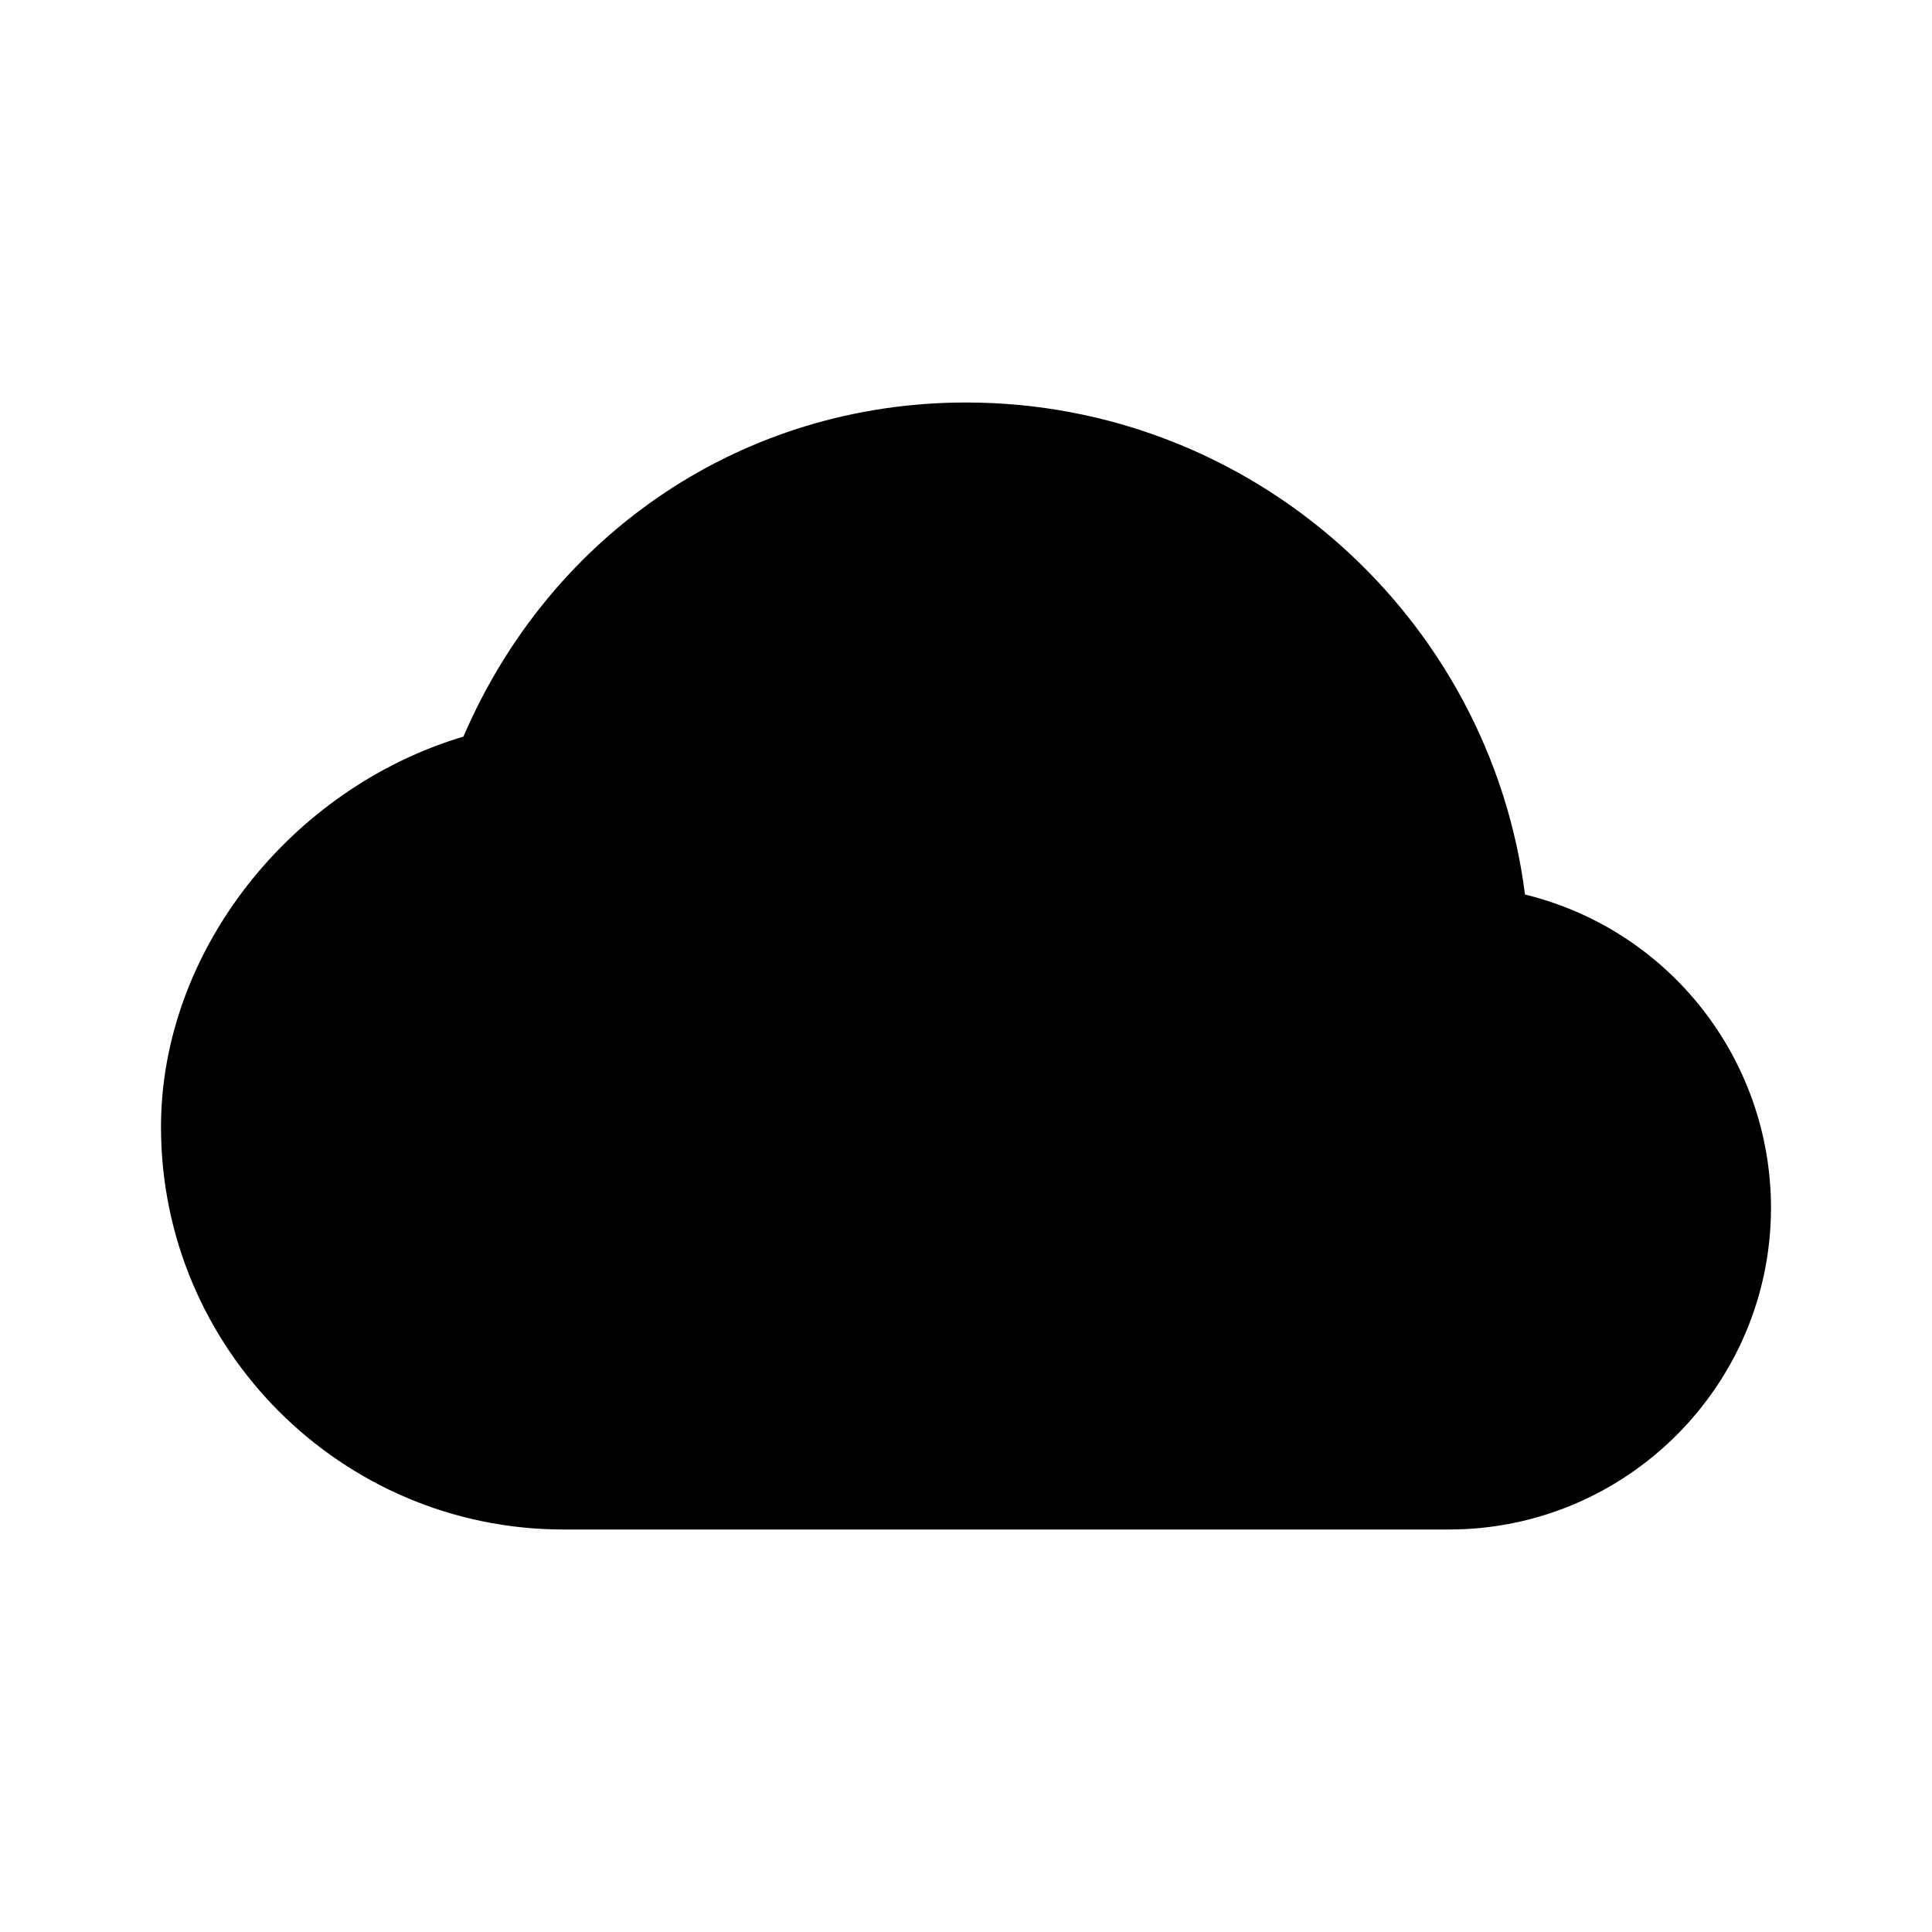
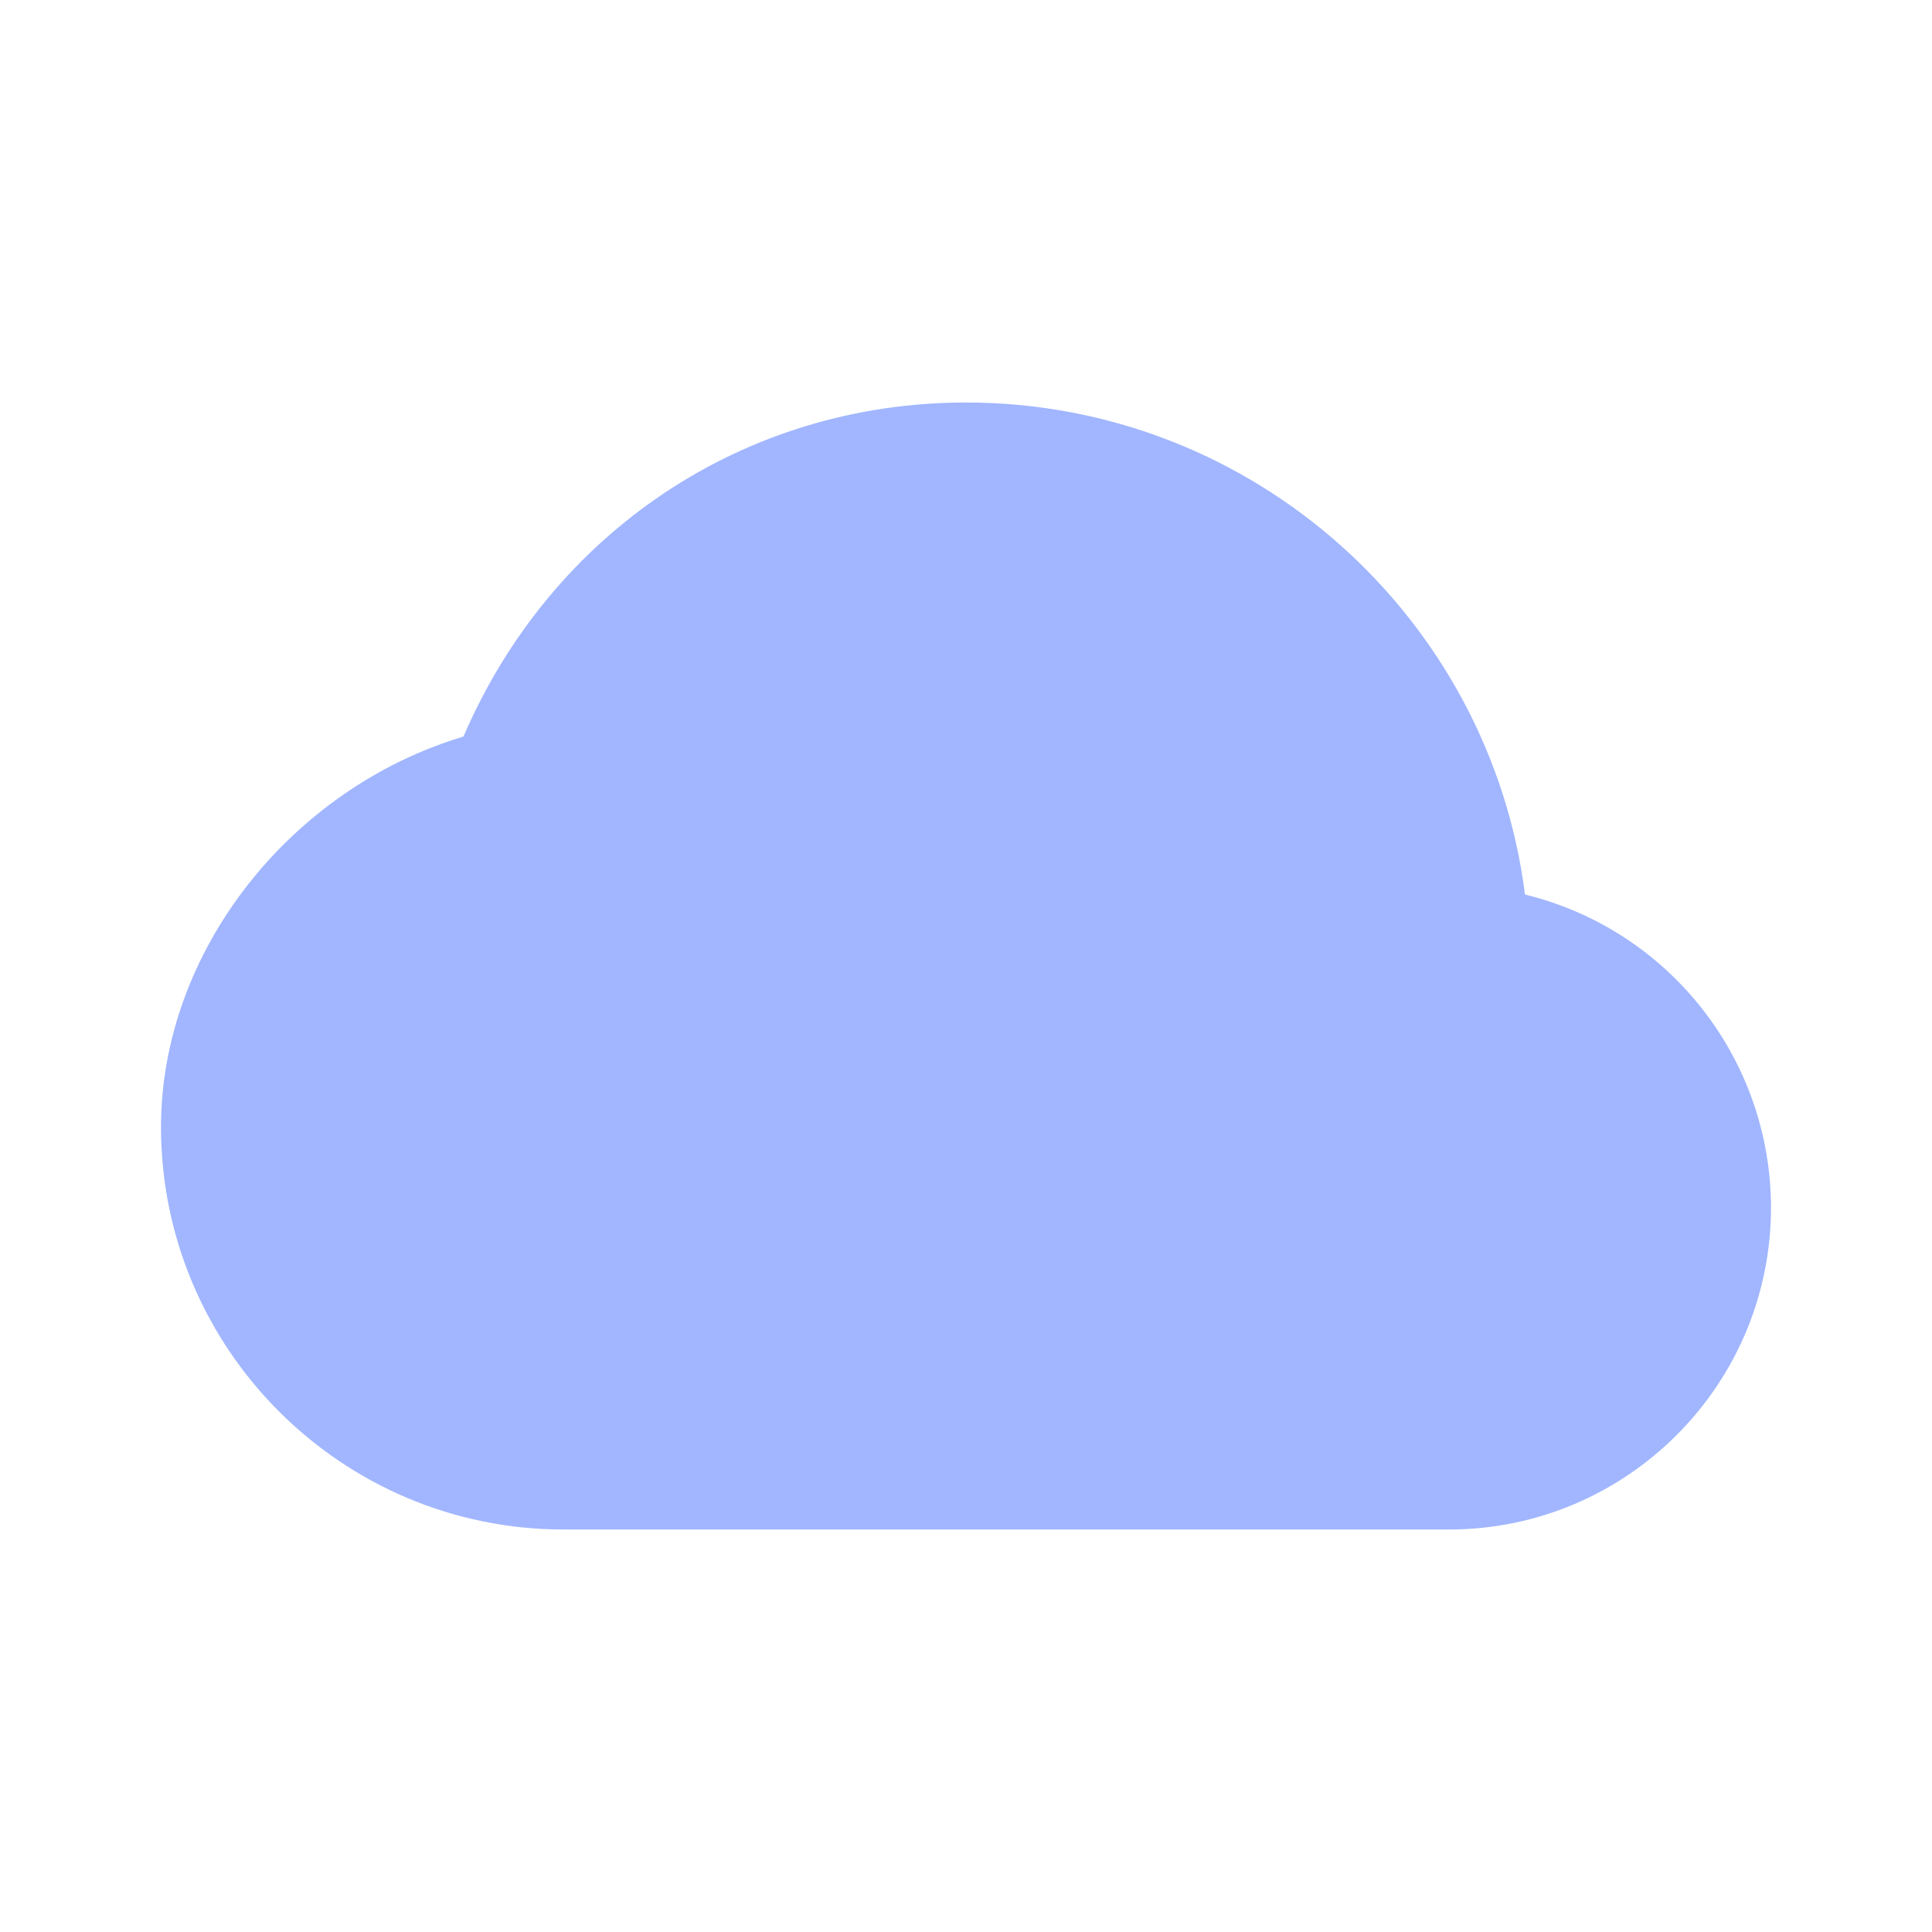
<svg xmlns="http://www.w3.org/2000/svg" width="24" height="24" viewBox="0 0 24 24">
-   <path d="M18.944 11.112C18.507 7.67 15.56 5 12 5 9.244 5 6.85 6.611 5.757 9.15 3.609 9.792 2 11.82 2 14c0 2.757 2.243 5 5 5h11c2.206 0 4-1.794 4-4a4.01 4.01 0 0 0-3.056-3.888z" />
+   <path d="M18.944 11.112C18.507 7.67 15.56 5 12 5 9.244 5 6.85 6.611 5.757 9.15 3.609 9.792 2 11.82 2 14c0 2.757 2.243 5 5 5h11c2.206 0 4-1.794 4-4a4.01 4.01 0 0 0-3.056-3.888z" fill="#a1b6ff" />
</svg>
